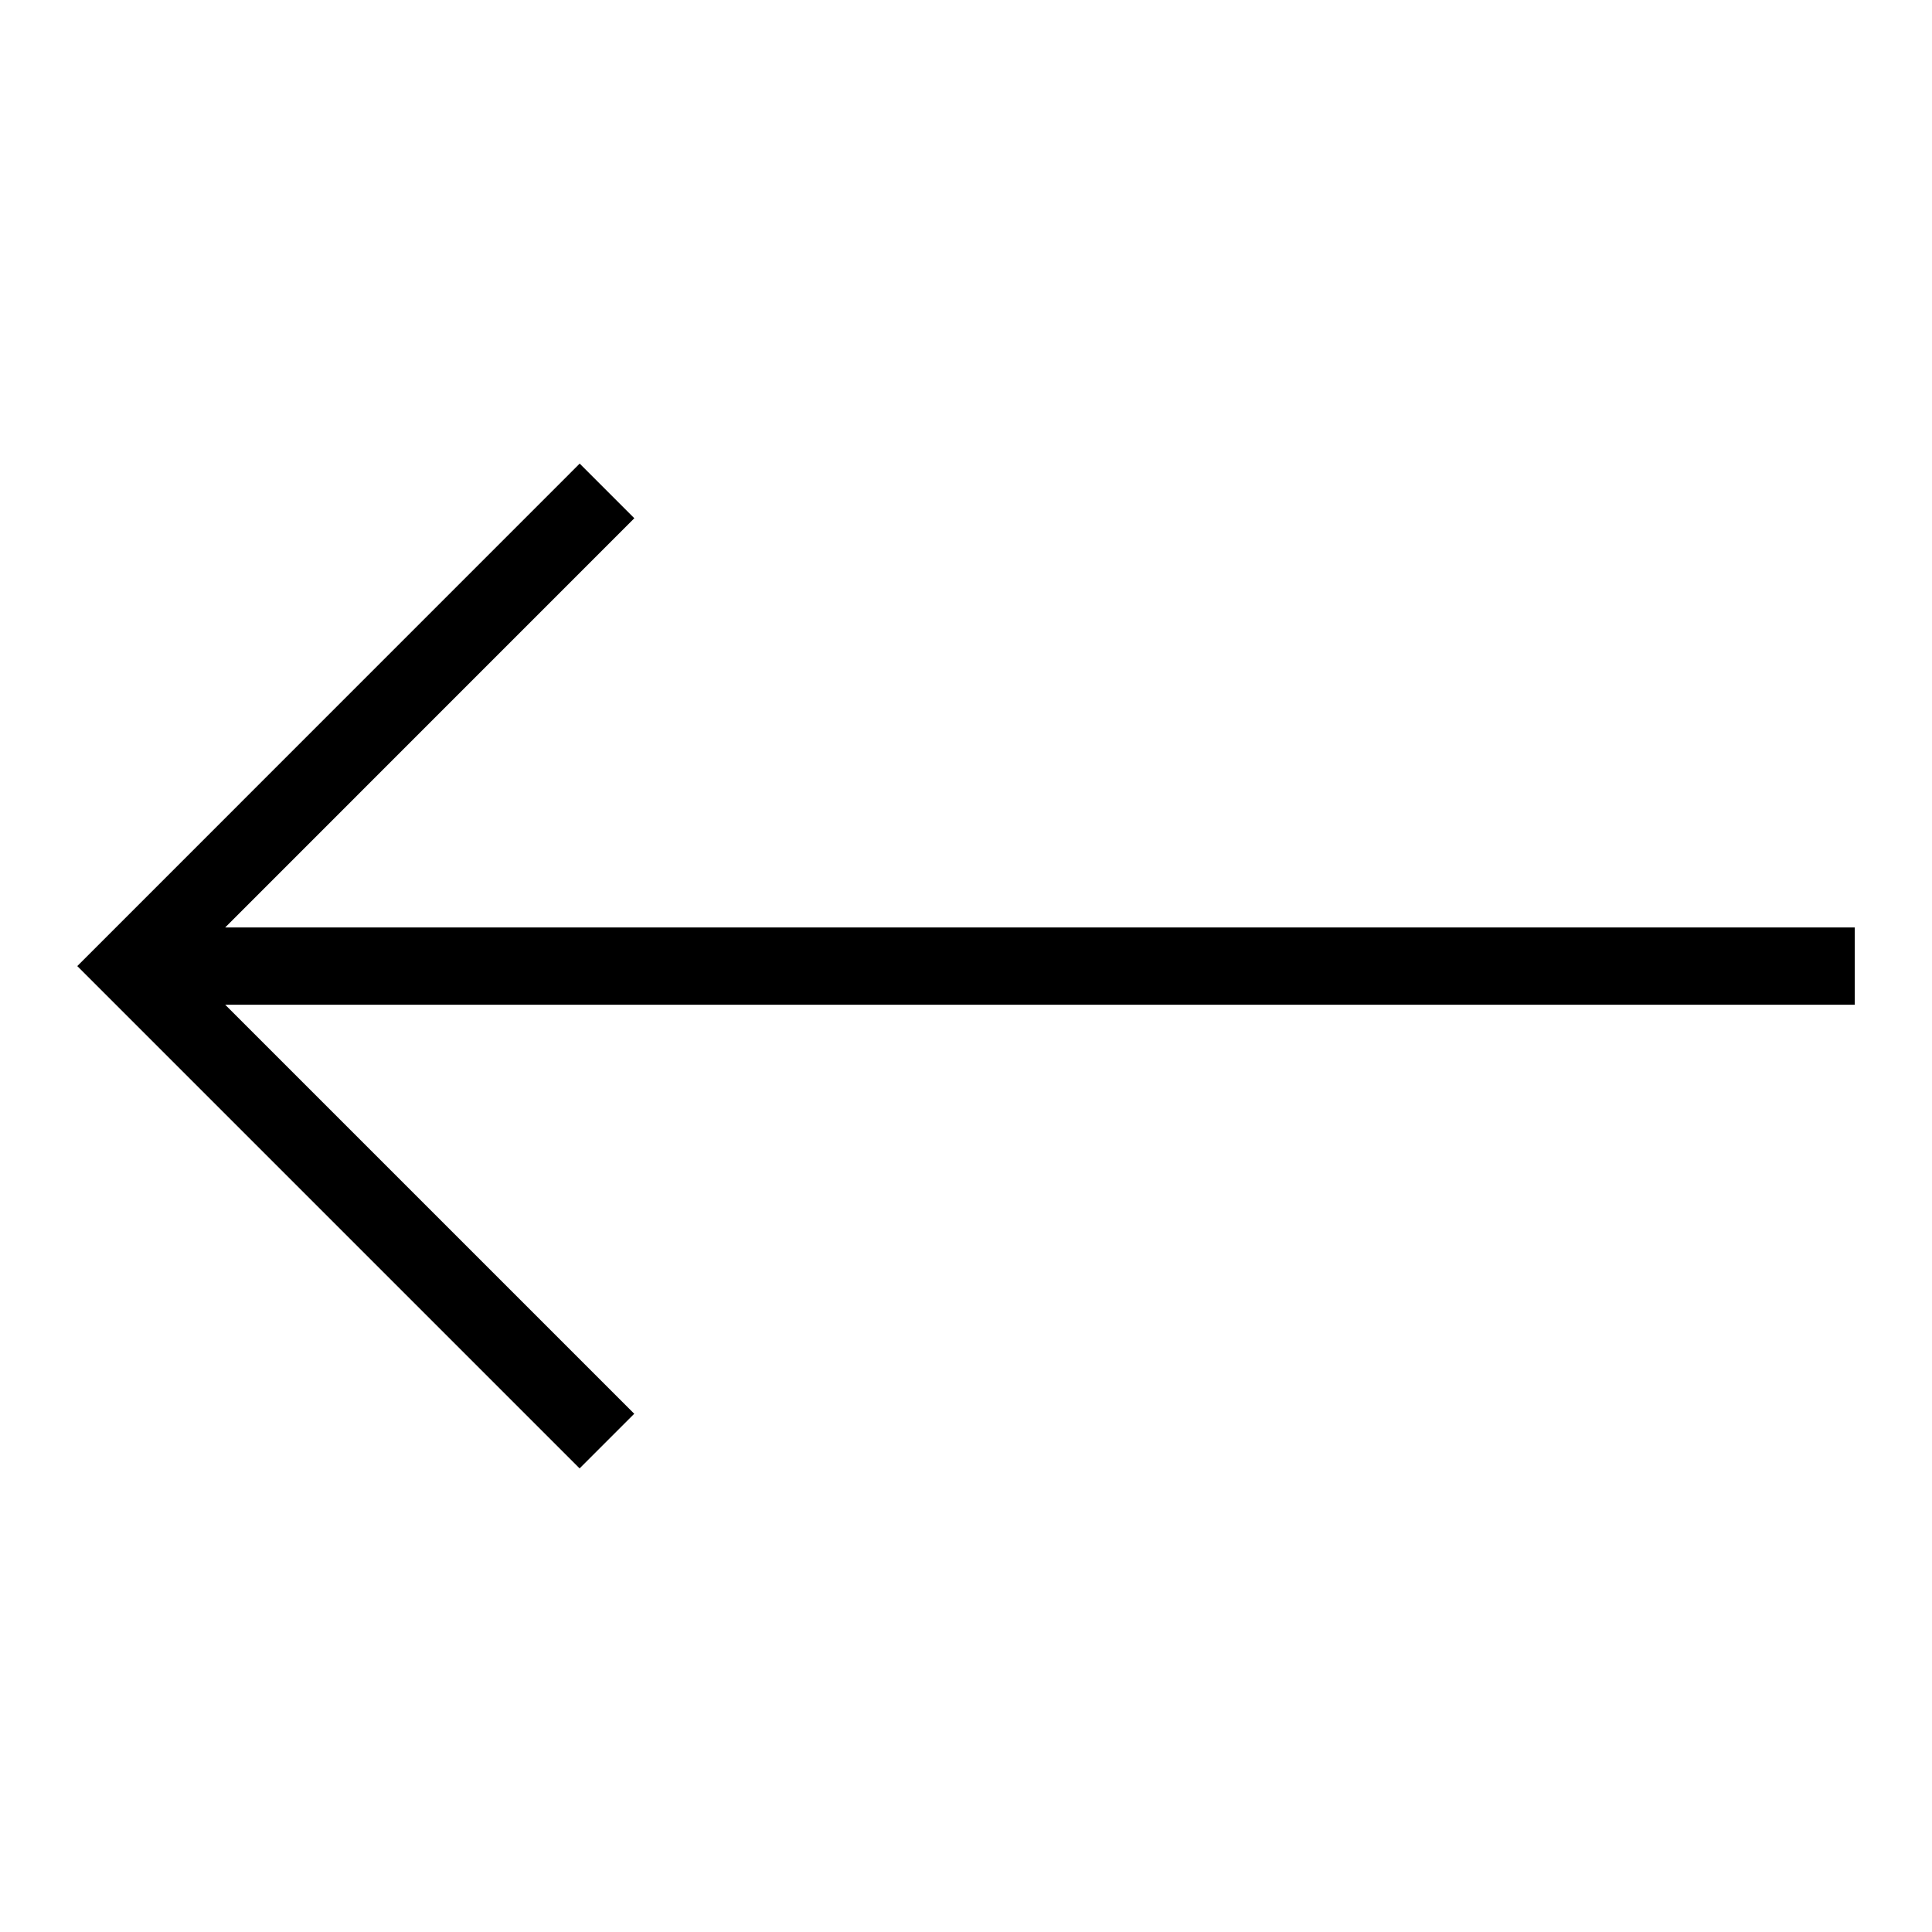
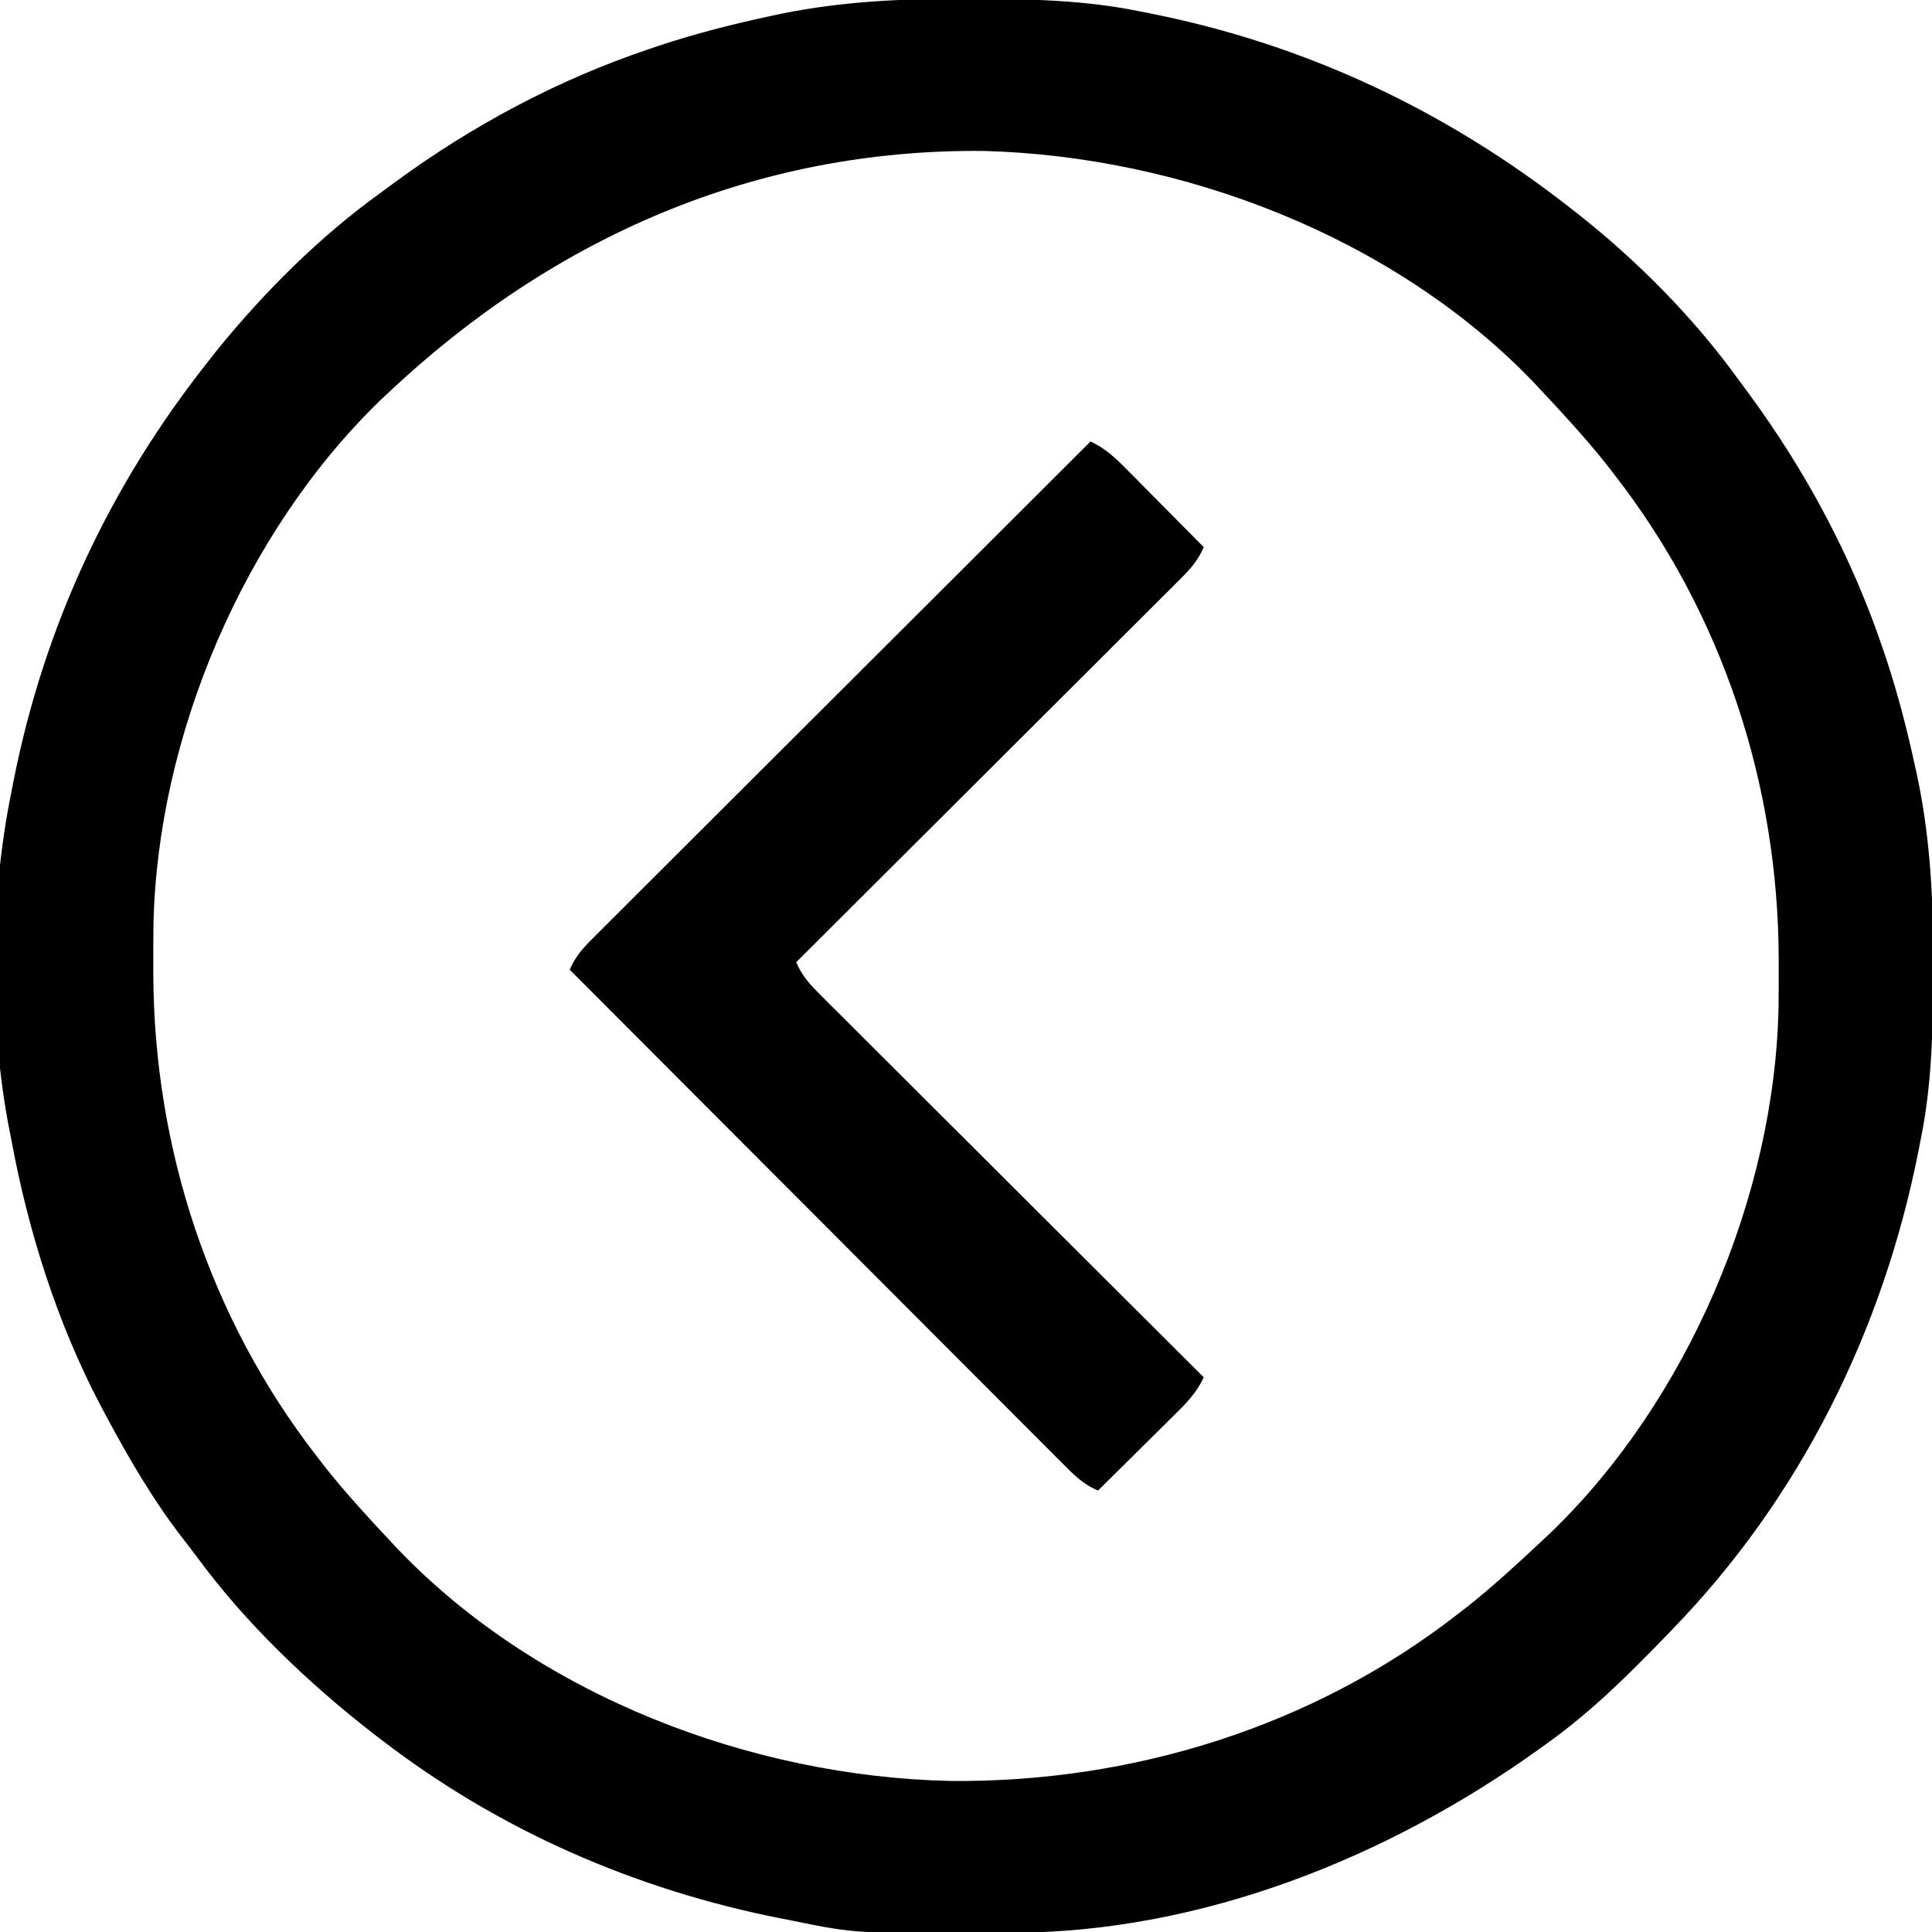
- <svg xmlns="http://www.w3.org/2000/svg" viewBox="0 0 25 25">
-   <path style="fill:#000000" d="M24 12.001H2.914l5.294-5.295-.707-.707L1 12.501l6.5 6.5.707-.707-5.293-5.293H24v-1z" data-name="Left" />
+ <svg xmlns="http://www.w3.org/2000/svg" height="512" width="512">
+   <g transform="matrix(-1 0 0 -1 512 512)">
+     <path d="M0 0 C0.945 -0.007 1.89 -0.014 2.863 -0.021 C41.916 -0.247 41.916 -0.247 58.77 3.203 C59.766 3.396 60.763 3.59 61.79 3.789 C100.408 11.42 136.535 27.141 167.77 51.203 C168.582 51.823 169.394 52.443 170.23 53.082 C187.296 66.406 203.656 82.022 216.496 99.485 C217.792 101.233 219.122 102.951 220.461 104.668 C228.325 114.883 234.711 125.84 240.77 137.203 C241.433 138.444 241.433 138.444 242.11 139.709 C253.627 161.613 261.298 185.904 265.77 210.203 C265.93 211.004 266.091 211.804 266.257 212.629 C271.749 240.707 271.503 274.193 265.77 302.203 C265.576 303.2 265.383 304.196 265.184 305.223 C257.065 346.312 239.695 383.406 213.77 416.203 C212.957 417.241 212.145 418.279 211.309 419.348 C198.639 434.914 184.082 449.481 167.77 461.203 C166.6 462.067 165.43 462.931 164.262 463.797 C143.636 478.94 121.027 491.022 96.77 499.203 C95.547 499.616 95.547 499.616 94.3 500.038 C84.529 503.276 74.647 505.808 64.582 507.953 C63.657 508.152 62.733 508.351 61.78 508.555 C45.573 511.848 29.639 512.578 13.145 512.516 C11.617 512.512 11.617 512.512 10.059 512.509 C-4.563 512.459 -18.862 512.154 -33.23 509.203 C-34.243 509.004 -35.256 508.806 -36.299 508.601 C-77.391 500.384 -114.327 482.943 -147.23 457.203 C-147.77 456.784 -148.309 456.365 -148.864 455.933 C-165.104 443.17 -180.175 427.979 -192.23 411.203 C-193.094 410.033 -193.959 408.864 -194.824 407.695 C-209.968 387.069 -222.05 364.46 -230.23 340.203 C-230.644 338.981 -230.644 338.981 -231.065 337.733 C-234.303 327.963 -236.835 318.081 -238.98 308.016 C-239.179 307.091 -239.378 306.166 -239.583 305.214 C-242.875 289.007 -243.606 273.073 -243.543 256.578 C-243.541 255.56 -243.539 254.542 -243.536 253.493 C-243.487 238.868 -243.173 224.575 -240.23 210.203 C-239.94 208.708 -239.94 208.708 -239.645 207.183 C-230.214 159.455 -208.244 115.159 -174.23 80.203 C-173.538 79.485 -172.845 78.766 -172.132 78.026 C-162.393 67.959 -152.643 58.354 -141.23 50.203 C-140.611 49.756 -139.992 49.308 -139.354 48.847 C-99.202 19.978 -49.95 0.249 0 0 Z M-117.23 84.203 C-118.24 84.983 -119.249 85.763 -120.289 86.566 C-127.233 92.112 -133.762 98.116 -140.23 104.203 C-140.889 104.819 -141.548 105.435 -142.227 106.07 C-178.541 141.127 -201.599 195.277 -202.566 245.504 C-202.607 248.841 -202.613 252.178 -202.605 255.516 C-202.605 256.391 -202.604 257.266 -202.604 258.167 C-202.472 304.369 -187.702 349.532 -159.23 386.203 C-158.451 387.212 -157.671 388.222 -156.867 389.262 C-151.322 396.206 -145.317 402.735 -139.23 409.203 C-138.614 409.862 -137.998 410.521 -137.363 411.199 C-100.4 449.489 -44.517 470.799 8.07 472.199 C68.609 472.788 122.077 449.318 165.77 408.203 C166.428 407.587 167.087 406.971 167.766 406.336 C204.081 371.279 227.138 317.13 228.105 266.902 C228.146 263.565 228.152 260.228 228.145 256.891 C228.144 256.016 228.143 255.141 228.143 254.239 C228.011 208.037 213.241 162.875 184.77 126.203 C183.99 125.194 183.21 124.184 182.406 123.145 C176.861 116.201 170.856 109.671 164.77 103.203 C164.153 102.544 163.537 101.886 162.902 101.207 C125.786 62.758 69.748 41.417 17.02 40.234 C-31.128 39.739 -79.021 54.538 -117.23 84.203 Z " fill="#000000" transform="translate(243.2305,-0.203125)" />
+     <path d="M0 0 C3.993 1.605 6.673 4.399 9.644 7.404 C10.482 8.239 10.482 8.239 11.337 9.092 C13.209 10.96 15.074 12.836 16.938 14.711 C18.279 16.052 19.619 17.392 20.96 18.732 C24.6 22.372 28.235 26.018 31.868 29.665 C35.665 33.475 39.468 37.279 43.271 41.084 C50.471 48.291 57.667 55.503 64.86 62.716 C73.05 70.928 81.245 79.134 89.44 87.34 C106.3 104.22 123.152 121.108 140 138 C138.395 141.993 135.601 144.673 132.596 147.644 C132.039 148.203 131.482 148.762 130.908 149.337 C129.04 151.209 127.164 153.074 125.289 154.938 C123.948 156.279 122.608 157.619 121.268 158.96 C117.628 162.6 113.982 166.235 110.335 169.868 C106.525 173.665 102.721 177.468 98.916 181.271 C91.709 188.471 84.497 195.667 77.284 202.86 C69.072 211.05 60.866 219.245 52.66 227.44 C35.78 244.3 18.892 261.152 2 278 C-2.124 276.107 -4.933 273.322 -8.078 270.117 C-8.65 269.543 -9.221 268.969 -9.81 268.377 C-11.628 266.548 -13.439 264.711 -15.25 262.875 C-16.484 261.631 -17.718 260.388 -18.953 259.145 C-21.974 256.102 -24.989 253.052 -28 250 C-26.492 246.467 -24.444 244.197 -21.735 241.495 C-20.841 240.597 -19.946 239.7 -19.024 238.775 C-18.03 237.789 -17.036 236.802 -16.042 235.815 C-14.997 234.771 -13.953 233.726 -12.909 232.681 C-10.074 229.846 -7.234 227.017 -4.393 224.19 C-1.424 221.233 1.54 218.271 4.504 215.309 C10.117 209.703 15.735 204.101 21.355 198.501 C27.753 192.126 34.145 185.744 40.537 179.362 C53.685 166.235 66.84 153.115 80 140 C78.492 136.467 76.444 134.197 73.735 131.495 C72.841 130.597 71.946 129.7 71.024 128.775 C70.03 127.789 69.036 126.802 68.042 125.815 C66.997 124.771 65.953 123.726 64.909 122.681 C62.074 119.846 59.234 117.017 56.393 114.19 C53.424 111.233 50.46 108.271 47.496 105.309 C41.883 99.703 36.265 94.101 30.645 88.501 C24.247 82.126 17.855 75.744 11.463 69.362 C-1.685 56.235 -14.84 43.115 -28 30 C-26.107 25.876 -23.322 23.067 -20.117 19.922 C-19.543 19.35 -18.969 18.779 -18.377 18.19 C-16.548 16.372 -14.711 14.561 -12.875 12.75 C-11.631 11.516 -10.388 10.282 -9.145 9.047 C-6.102 6.026 -3.052 3.011 0 0 Z " fill="#000000" transform="translate(221,117)" />
+   </g>
</svg>
